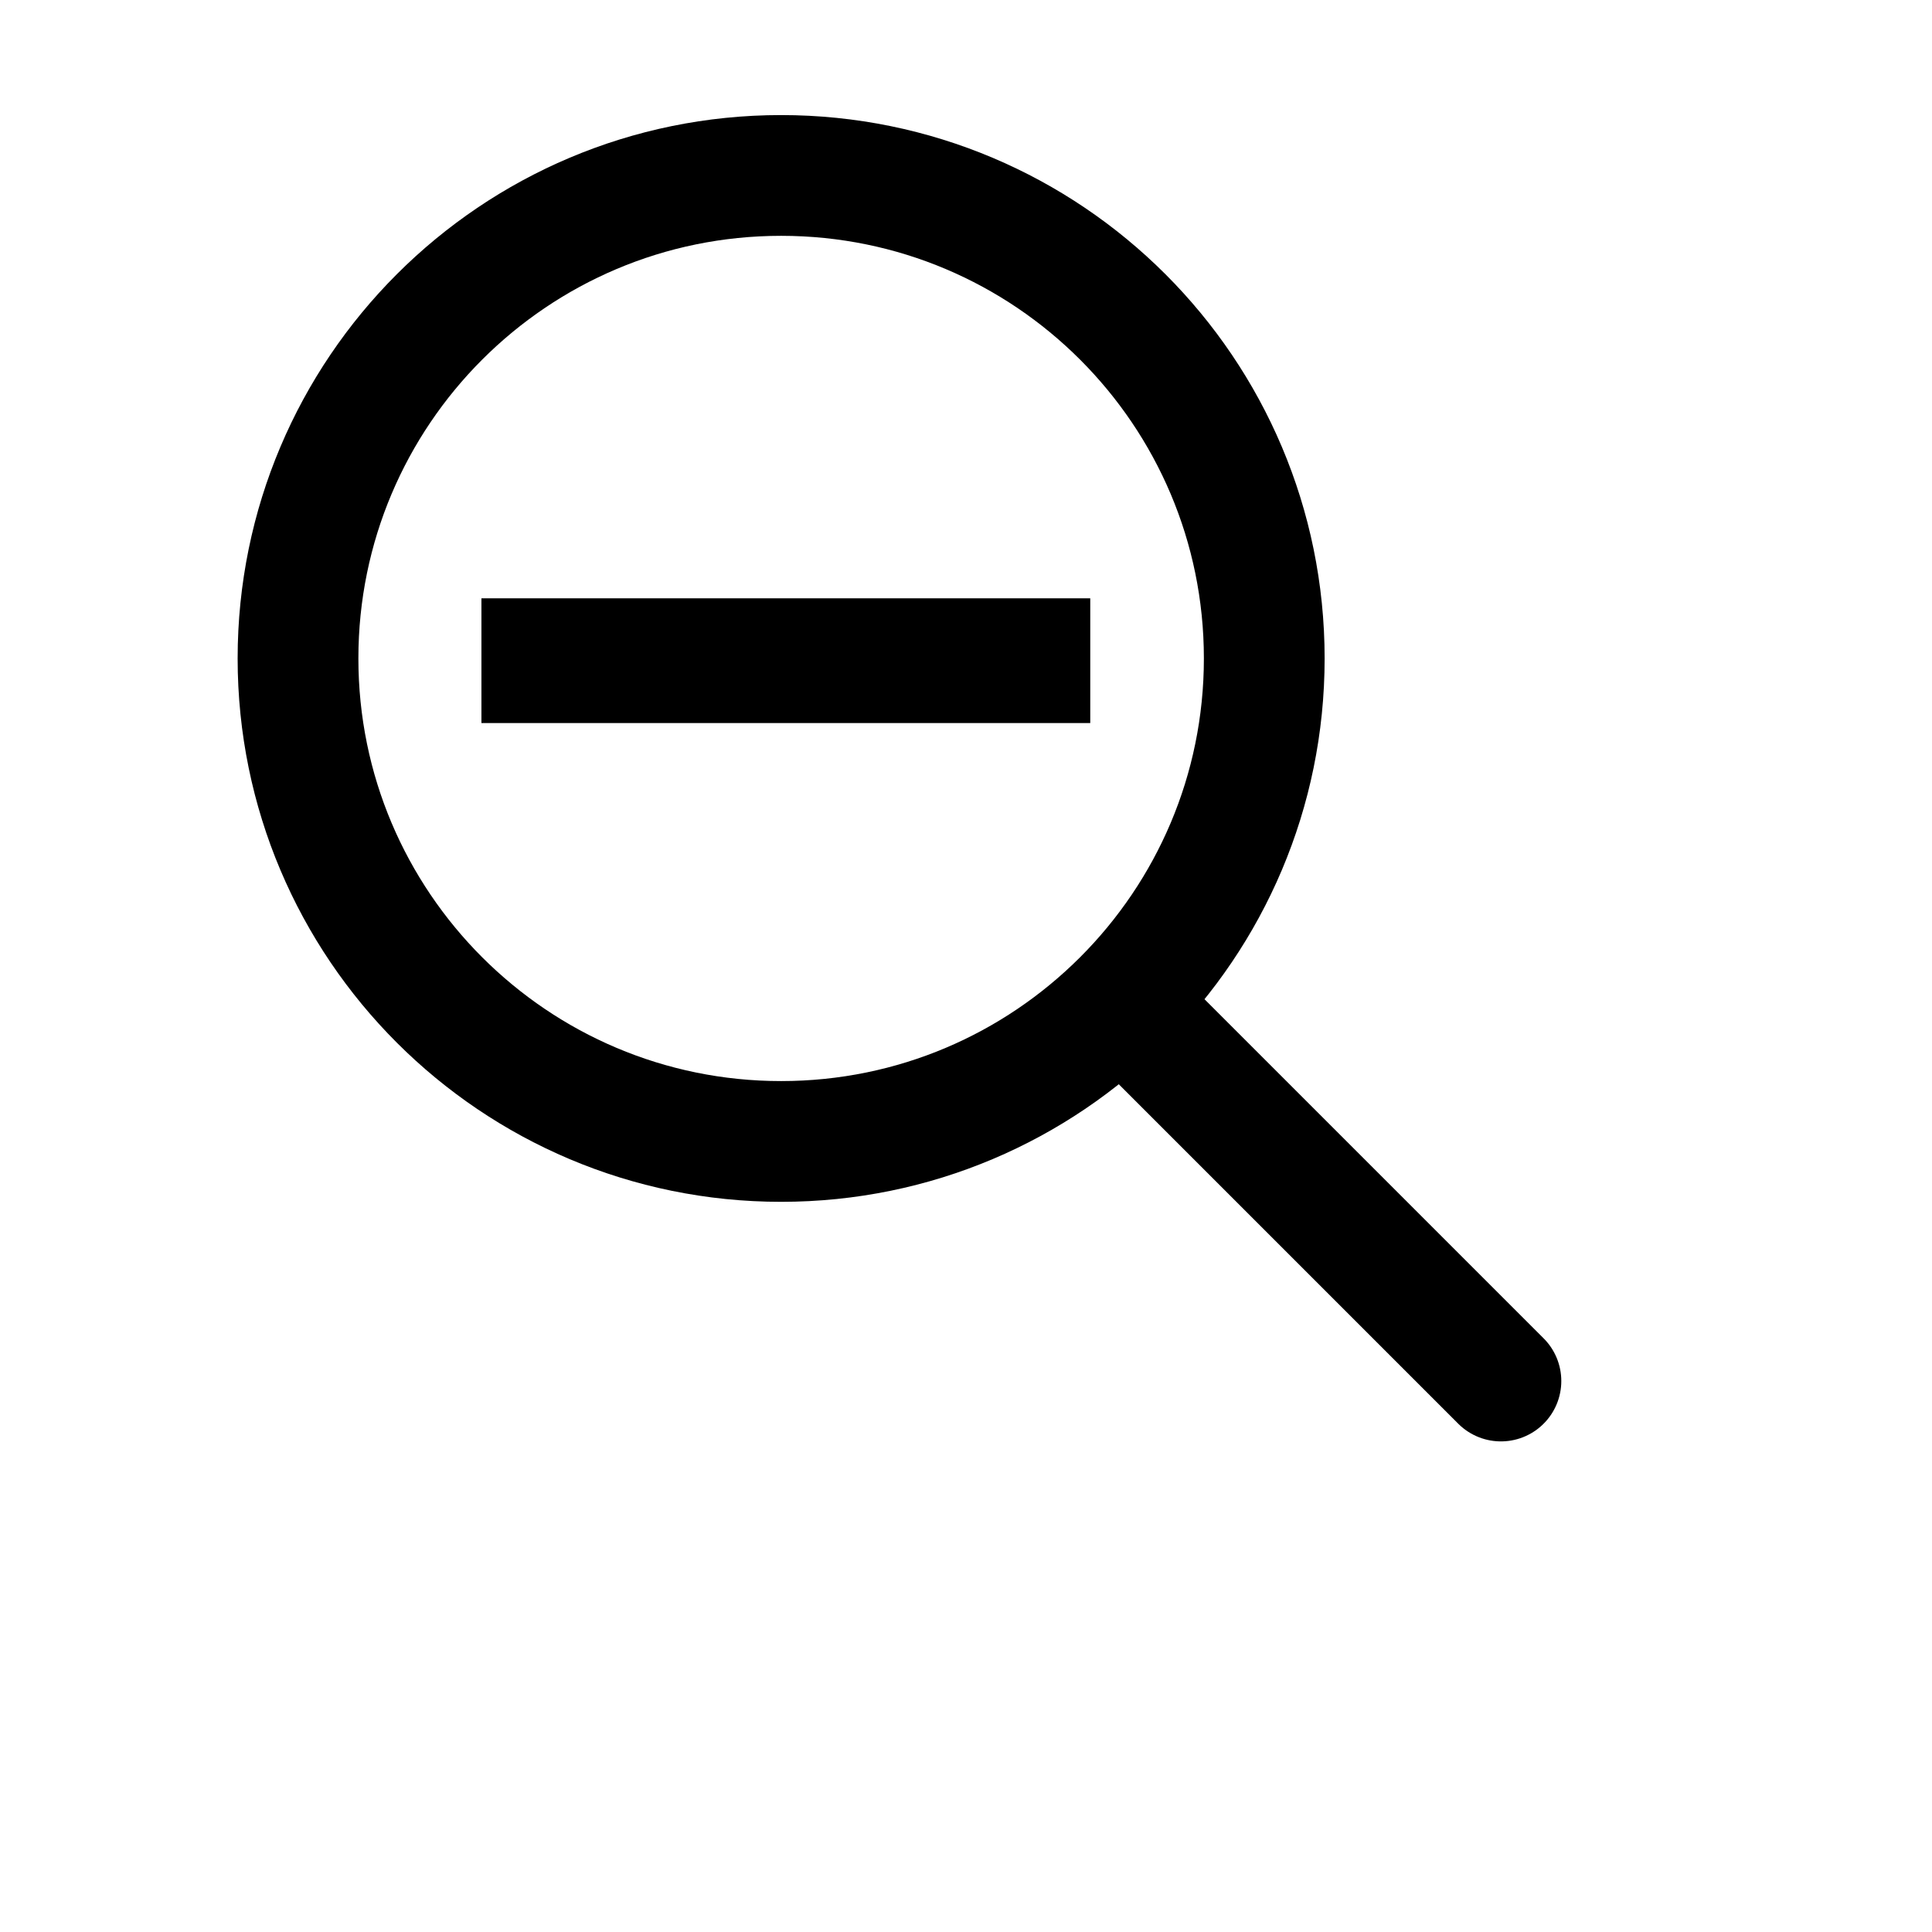
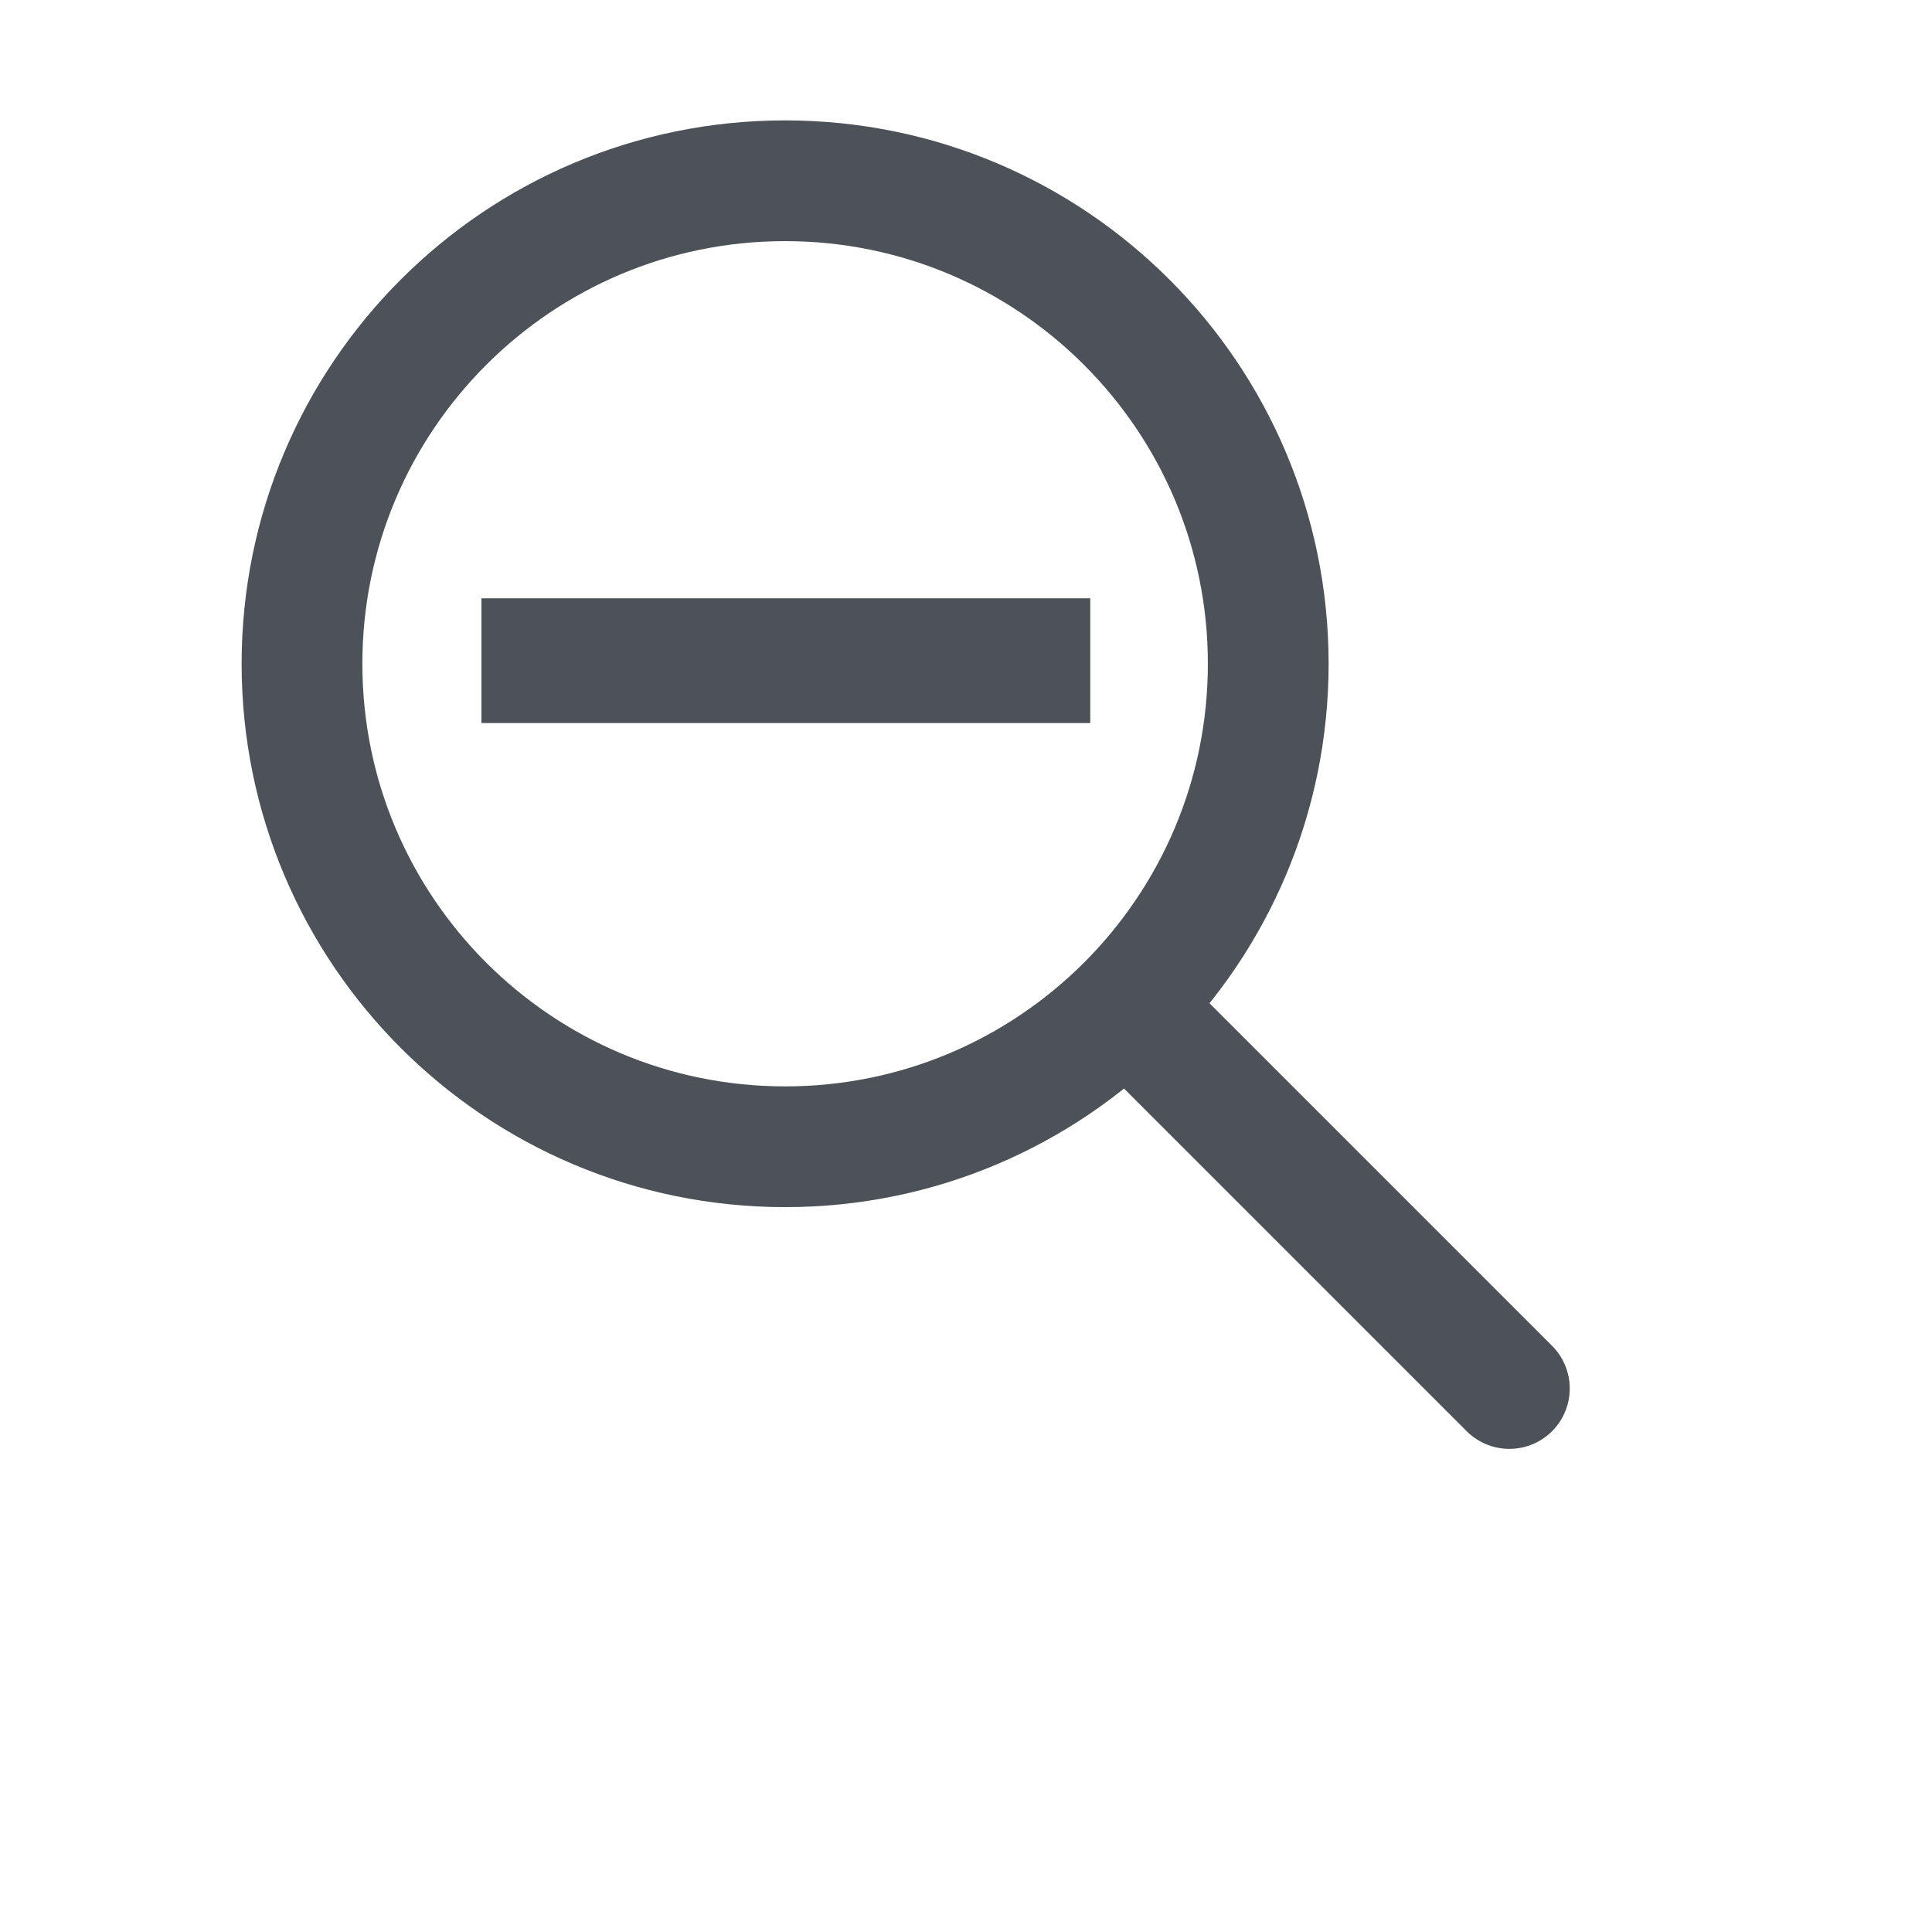
<svg xmlns="http://www.w3.org/2000/svg" width="16" height="16" id="svg6558" version="1.1" viewBox="0 0 16 16">
  <defs id="defs6560" />
  <g id="layer1">
-     <ellipse style="color:#000000;clip-rule:nonzero;display:inline;overflow:visible;visibility:visible;opacity:1;color-interpolation:sRGB;color-interpolation-filters:linearRGB;fill:none;fill-opacity:1;fill-rule:nonzero;stroke:#000000;stroke-width:1;stroke-linecap:round;stroke-linejoin:miter;stroke-miterlimit:4;stroke-dasharray:none;stroke-dashoffset:0;stroke-opacity:1;marker:none;color-rendering:auto;image-rendering:auto;shape-rendering:auto;text-rendering:auto;enable-background:accumulate" id="path7733" cx="6.469" cy="5.453" rx="4.001" ry="4" />
-     <rect style="color:#000000;clip-rule:nonzero;display:inline;overflow:visible;visibility:visible;opacity:1;color-interpolation:sRGB;color-interpolation-filters:linearRGB;fill:#000000;fill-opacity:1;fill-rule:nonzero;stroke:none;stroke-width:1;stroke-linecap:round;stroke-linejoin:miter;stroke-miterlimit:4;stroke-dasharray:none;stroke-dashoffset:0;stroke-opacity:1;marker:none;color-rendering:auto;image-rendering:auto;shape-rendering:auto;text-rendering:auto;enable-background:accumulate" id="rect7735" width="5.042" height="1.033" x="3.987" y="4.955" rx="0" ry="0" />
-     <path style="fill:none;fill-rule:evenodd;stroke:#000000;stroke-width:1;stroke-linecap:round;stroke-linejoin:miter;stroke-miterlimit:4;stroke-dasharray:none;stroke-opacity:1" d="M 9.413,8.42 12.43,11.437" id="path7737" />
+     <ellipse style="color:#000000;clip-rule:nonzero;display:inline;overflow:visible;visibility:visible;opacity:1;color-interpolation:sRGB;color-interpolation-filters:linearRGB;fill:none;fill-opacity:1;fill-rule:nonzero;stroke:#4d5258;stroke-width:1;stroke-linecap:round;stroke-linejoin:miter;stroke-miterlimit:4;stroke-dasharray:none;stroke-dashoffset:0;stroke-opacity:1;marker:none;color-rendering:auto;image-rendering:auto;shape-rendering:auto;text-rendering:auto;enable-background:accumulate" id="path7733" cx="6.502" cy="5.497" rx="4.001" ry="4" />
+     <rect style="color:#000000;clip-rule:nonzero;display:inline;overflow:visible;visibility:visible;opacity:1;color-interpolation:sRGB;color-interpolation-filters:linearRGB;fill:#4d5258;fill-opacity:1;fill-rule:nonzero;stroke:none;stroke-width:1;stroke-linecap:round;stroke-linejoin:miter;stroke-miterlimit:4;stroke-dasharray:none;stroke-dashoffset:0;stroke-opacity:1;marker:none;color-rendering:auto;image-rendering:auto;shape-rendering:auto;text-rendering:auto;enable-background:accumulate" id="rect7735" width="5.042" height="1.033" x="3.987" y="4.955" rx="0" ry="0" />
+     <path style="fill:none;fill-rule:evenodd;stroke:#4d5258;stroke-width:1;stroke-linecap:round;stroke-linejoin:miter;stroke-miterlimit:4;stroke-dasharray:none;stroke-opacity:1" d="M 9.499,8.498 12.5,11.499" id="path7737" />
  </g>
</svg>
